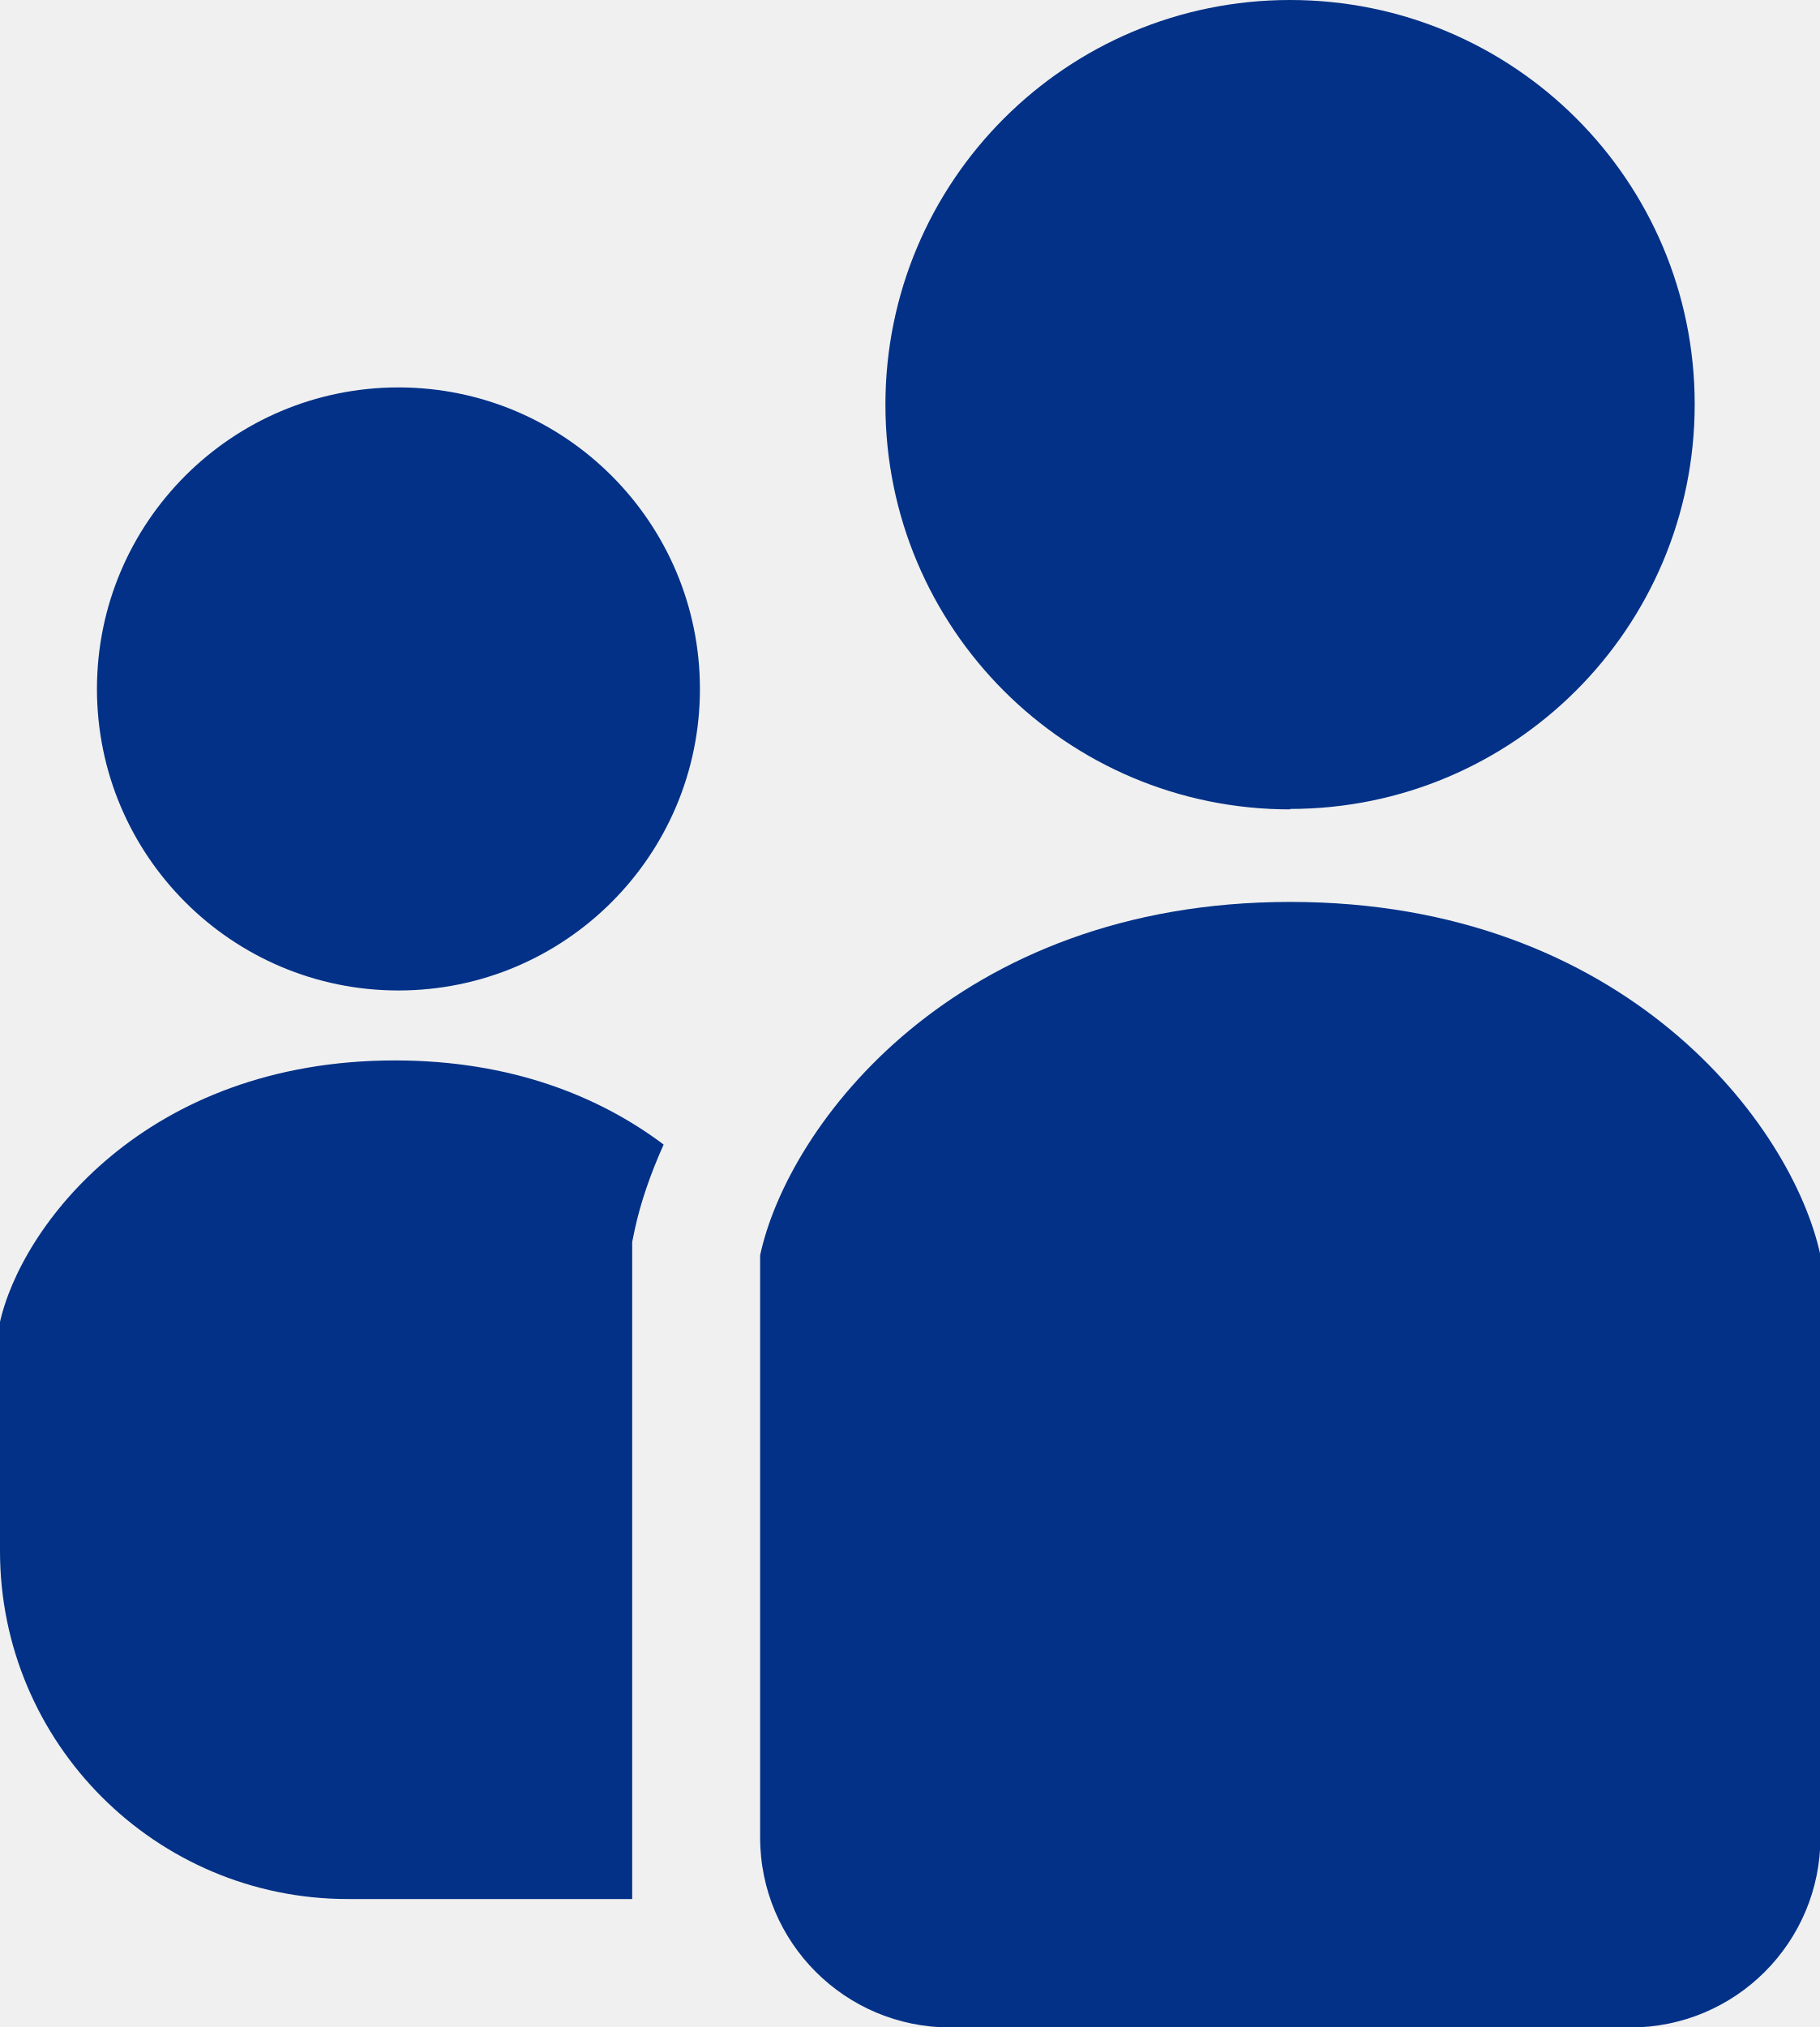
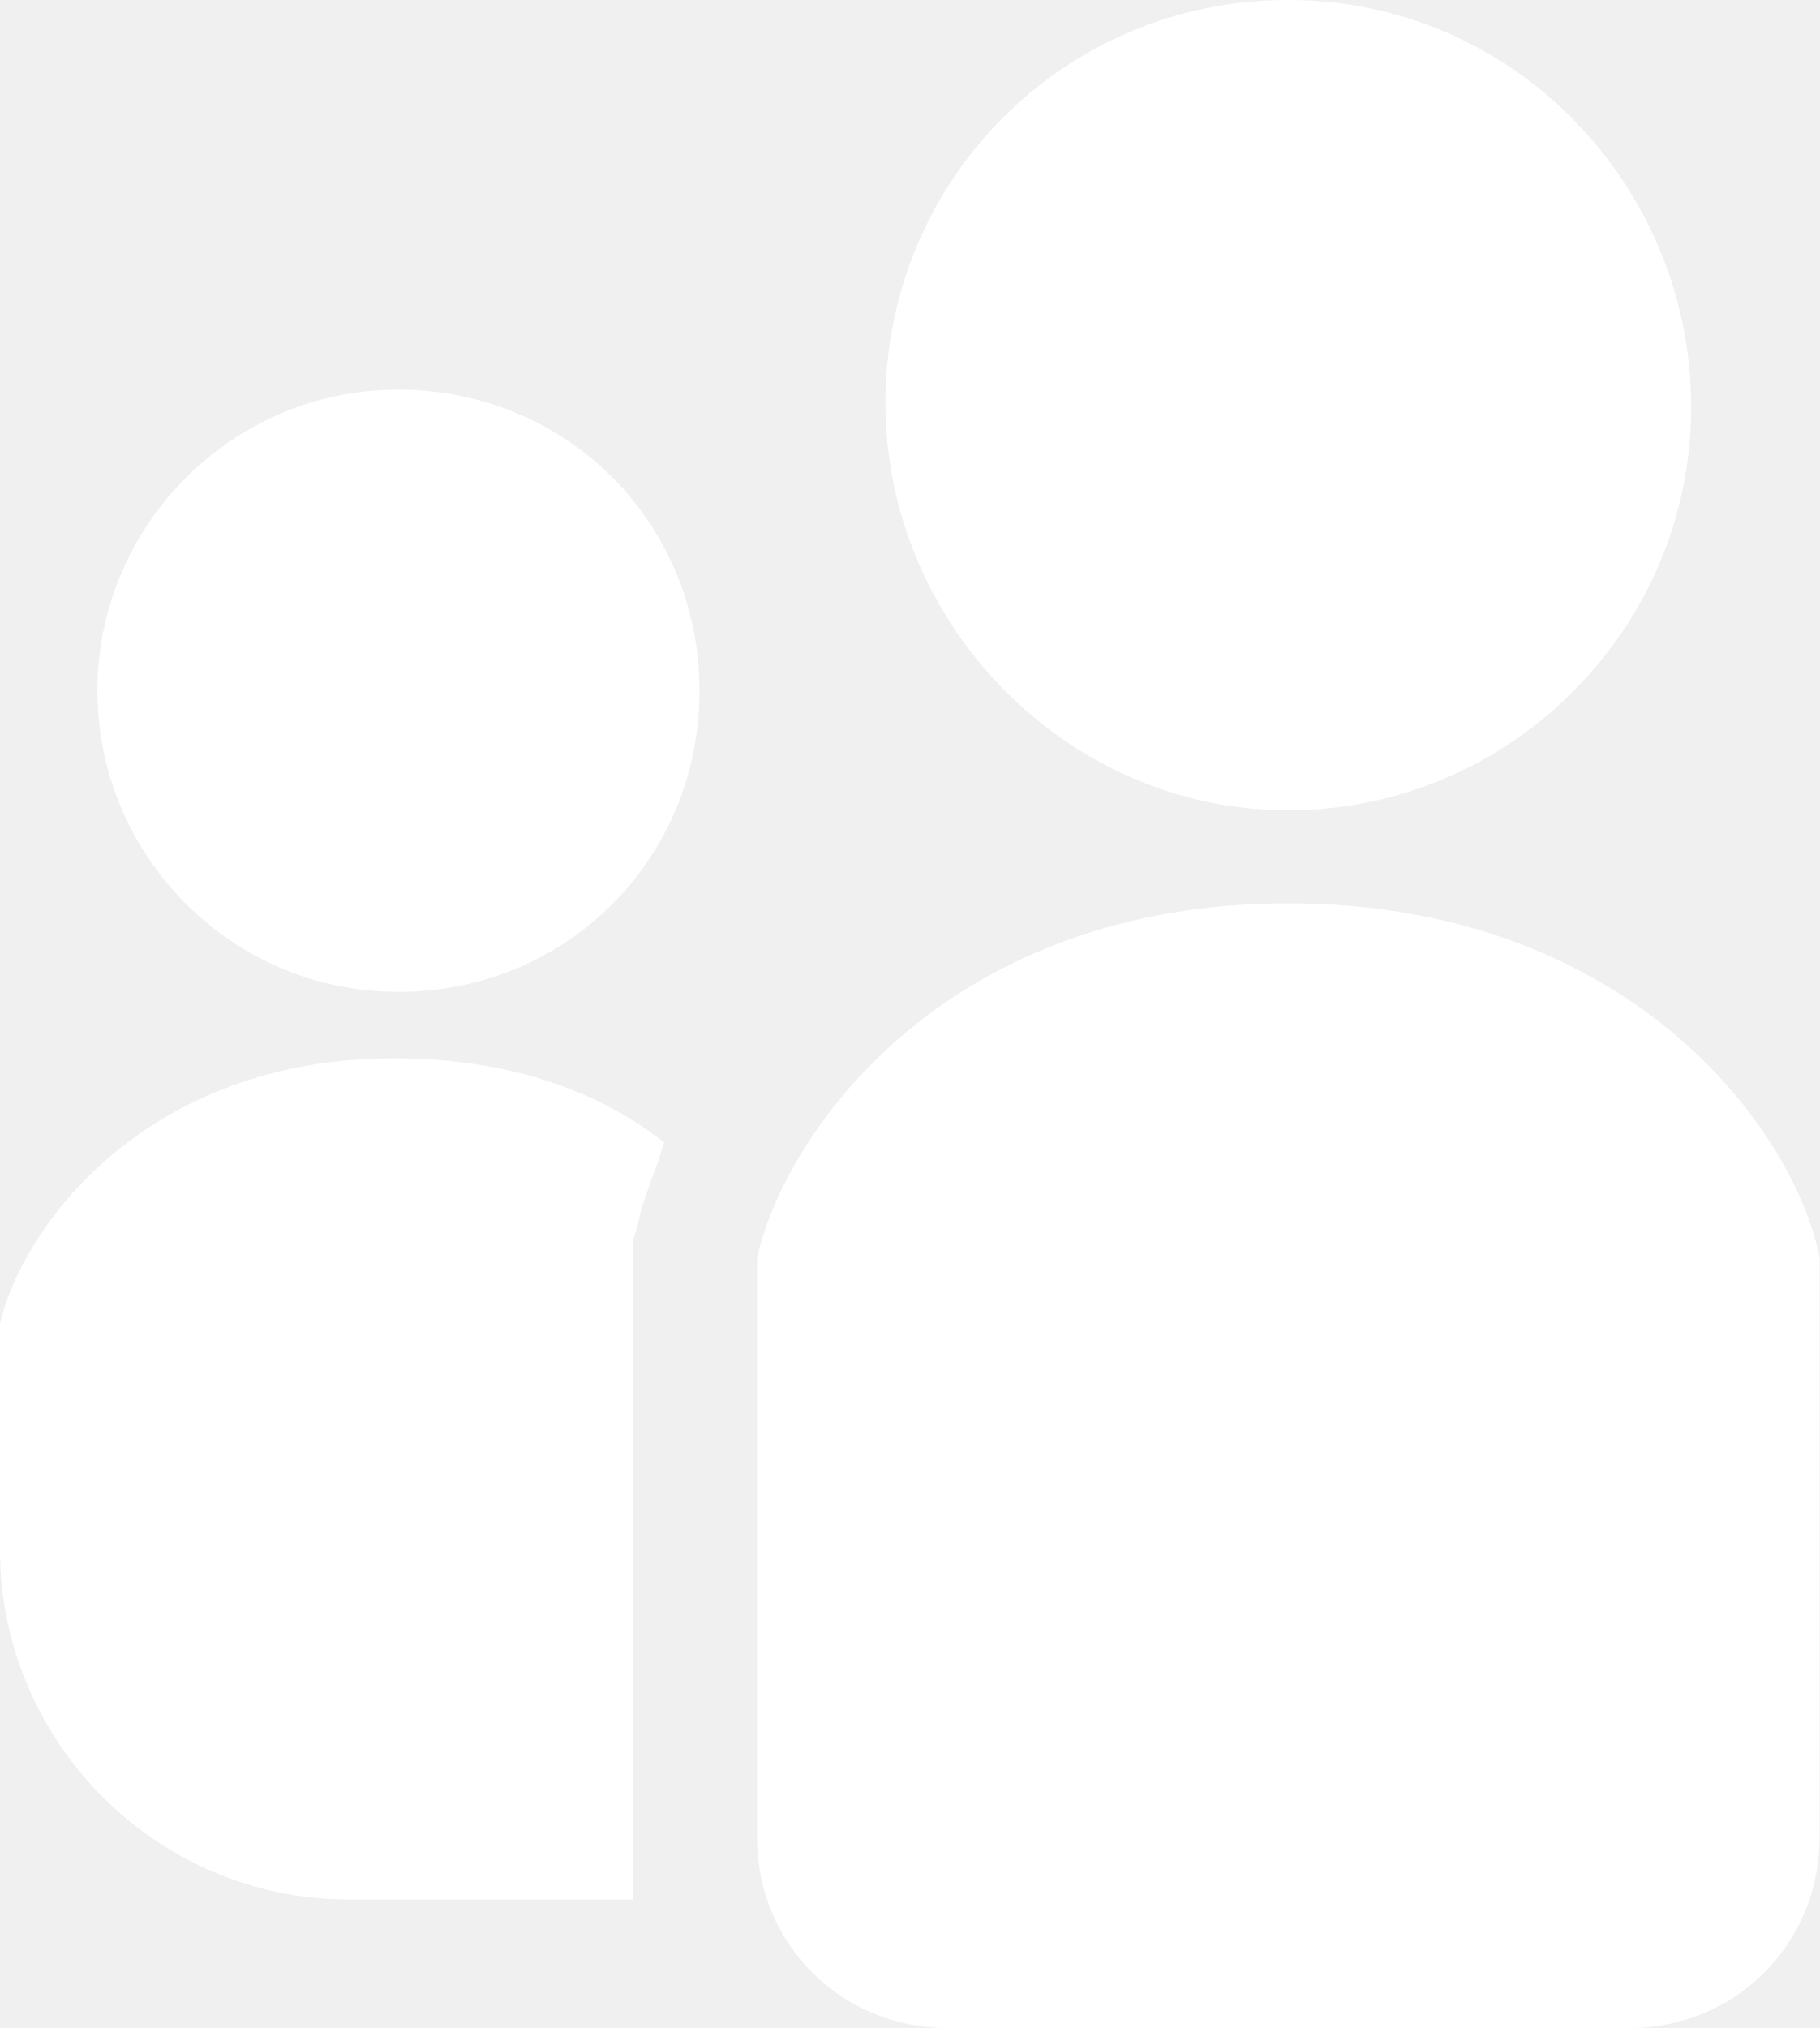
- <svg xmlns="http://www.w3.org/2000/svg" id="Layer_2" data-name="Layer 2" viewBox="0 0 41.11 45.78">
-   <defs>
-     <style>
-       .cls-1 {
-         fill: #023187;
-         stroke-width: 0px;
-       }
-     </style>
-   </defs>
-   <g id="Layer_2-2" data-name="Layer 2">
+ <svg xmlns="http://www.w3.org/2000/svg" version="1.1" id="Layer_2_00000013914708095790271910000014112147339132205234_" x="0px" y="0px" viewBox="0 0 41.1 45.8" style="enable-background:new 0 0 41.1 45.8;" xml:space="preserve">
+   <style type="text/css">
+ 	.st0{fill:#FFFFFF;}
+ </style>
+   <g id="Layer_2-2">
    <g>
-       <path class="cls-1" d="M29.14,18.27c5.05,0,9.14-4.09,9.14-9.14S34.19,0,29.14,0s-9.14,4.09-9.14,9.14c0,5.05,4.09,9.14,9.14,9.14Z" />
-       <path class="cls-1" d="M9,8.75c-3.76,0-6.81,3.05-6.81,6.81s3.05,6.81,6.81,6.81,6.81-3.05,6.81-6.81-3.05-6.81-6.81-6.81Z" />
-       <path class="cls-1" d="M0,29.89v5.14c0,4.34,3.52,7.86,7.86,7.86h6.42v-14.84l.06-.29c.13-.6.35-1.24.65-1.91-1.45-1.09-3.45-1.9-6.07-1.9-5.64,0-8.46,3.76-8.93,5.95Z" />
-       <path class="cls-1" d="M29.14,20.37c-7.56,0-11.34,5.04-11.97,7.98v13.15c0,2.37,1.92,4.29,4.29,4.29h15.37c2.37,0,4.29-1.92,4.29-4.29v-13.15c-.63-2.94-4.41-7.98-11.97-7.98Z" />
+       <path class="st0" d="M29.1,18.3c5,0,9.1-4.1,9.1-9.1S34.2,0,29.1,0S20,4.1,20,9.1S24.1,18.3,29.1,18.3L29.1,18.3z" />
+       <path class="st0" d="M9,8.8c-3.8,0-6.8,3.1-6.8,6.8s3,6.8,6.8,6.8s6.8-3,6.8-6.8S12.8,8.8,9,8.8z" />
+       <path class="st0" d="M0,29.9V35c0,4.3,3.5,7.9,7.9,7.9h6.4V28l0.1-0.3c0.1-0.6,0.4-1.2,0.6-1.9c-1.4-1.1-3.4-1.9-6.1-1.9    C3.3,23.9,0.5,27.7,0,29.9L0,29.9z" />
+       <path class="st0" d="M29.1,20.4c-7.6,0-11.3,5-12,8v13.1c0,2.4,1.9,4.3,4.3,4.3h15.4c2.4,0,4.3-1.9,4.3-4.3V28.4    C40.5,25.4,36.7,20.4,29.1,20.4L29.1,20.4z" />
    </g>
  </g>
</svg>
